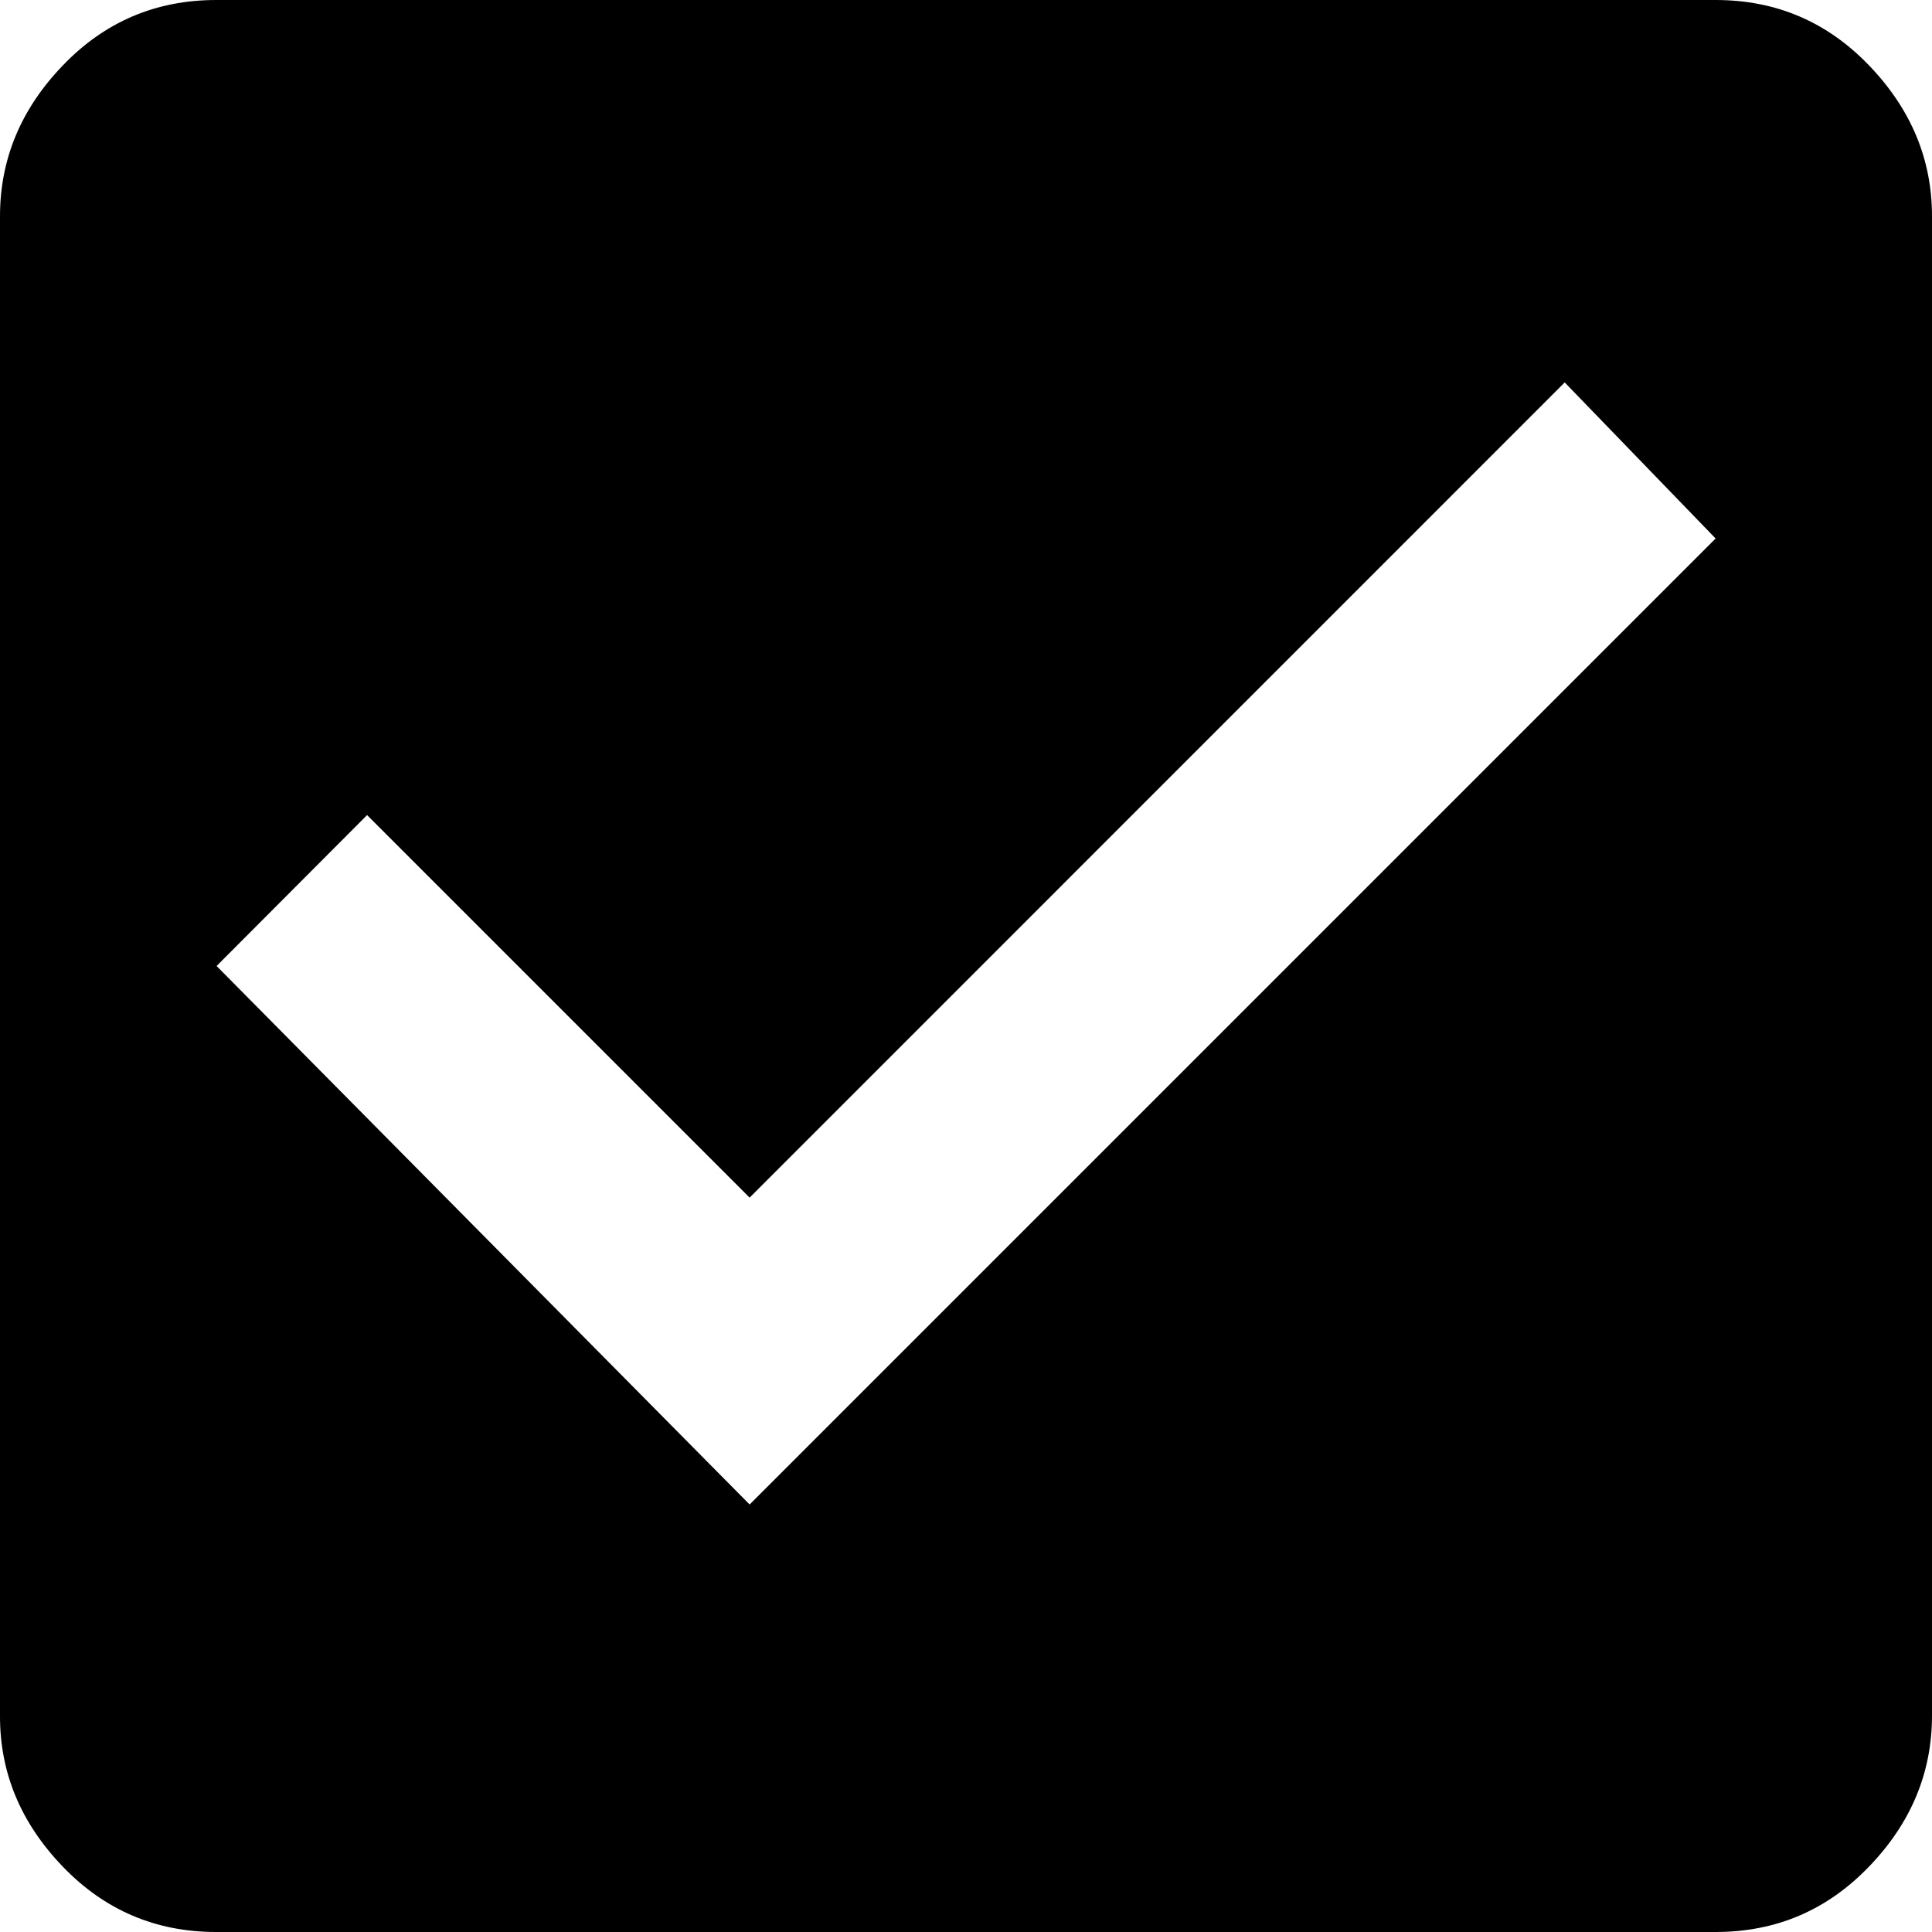
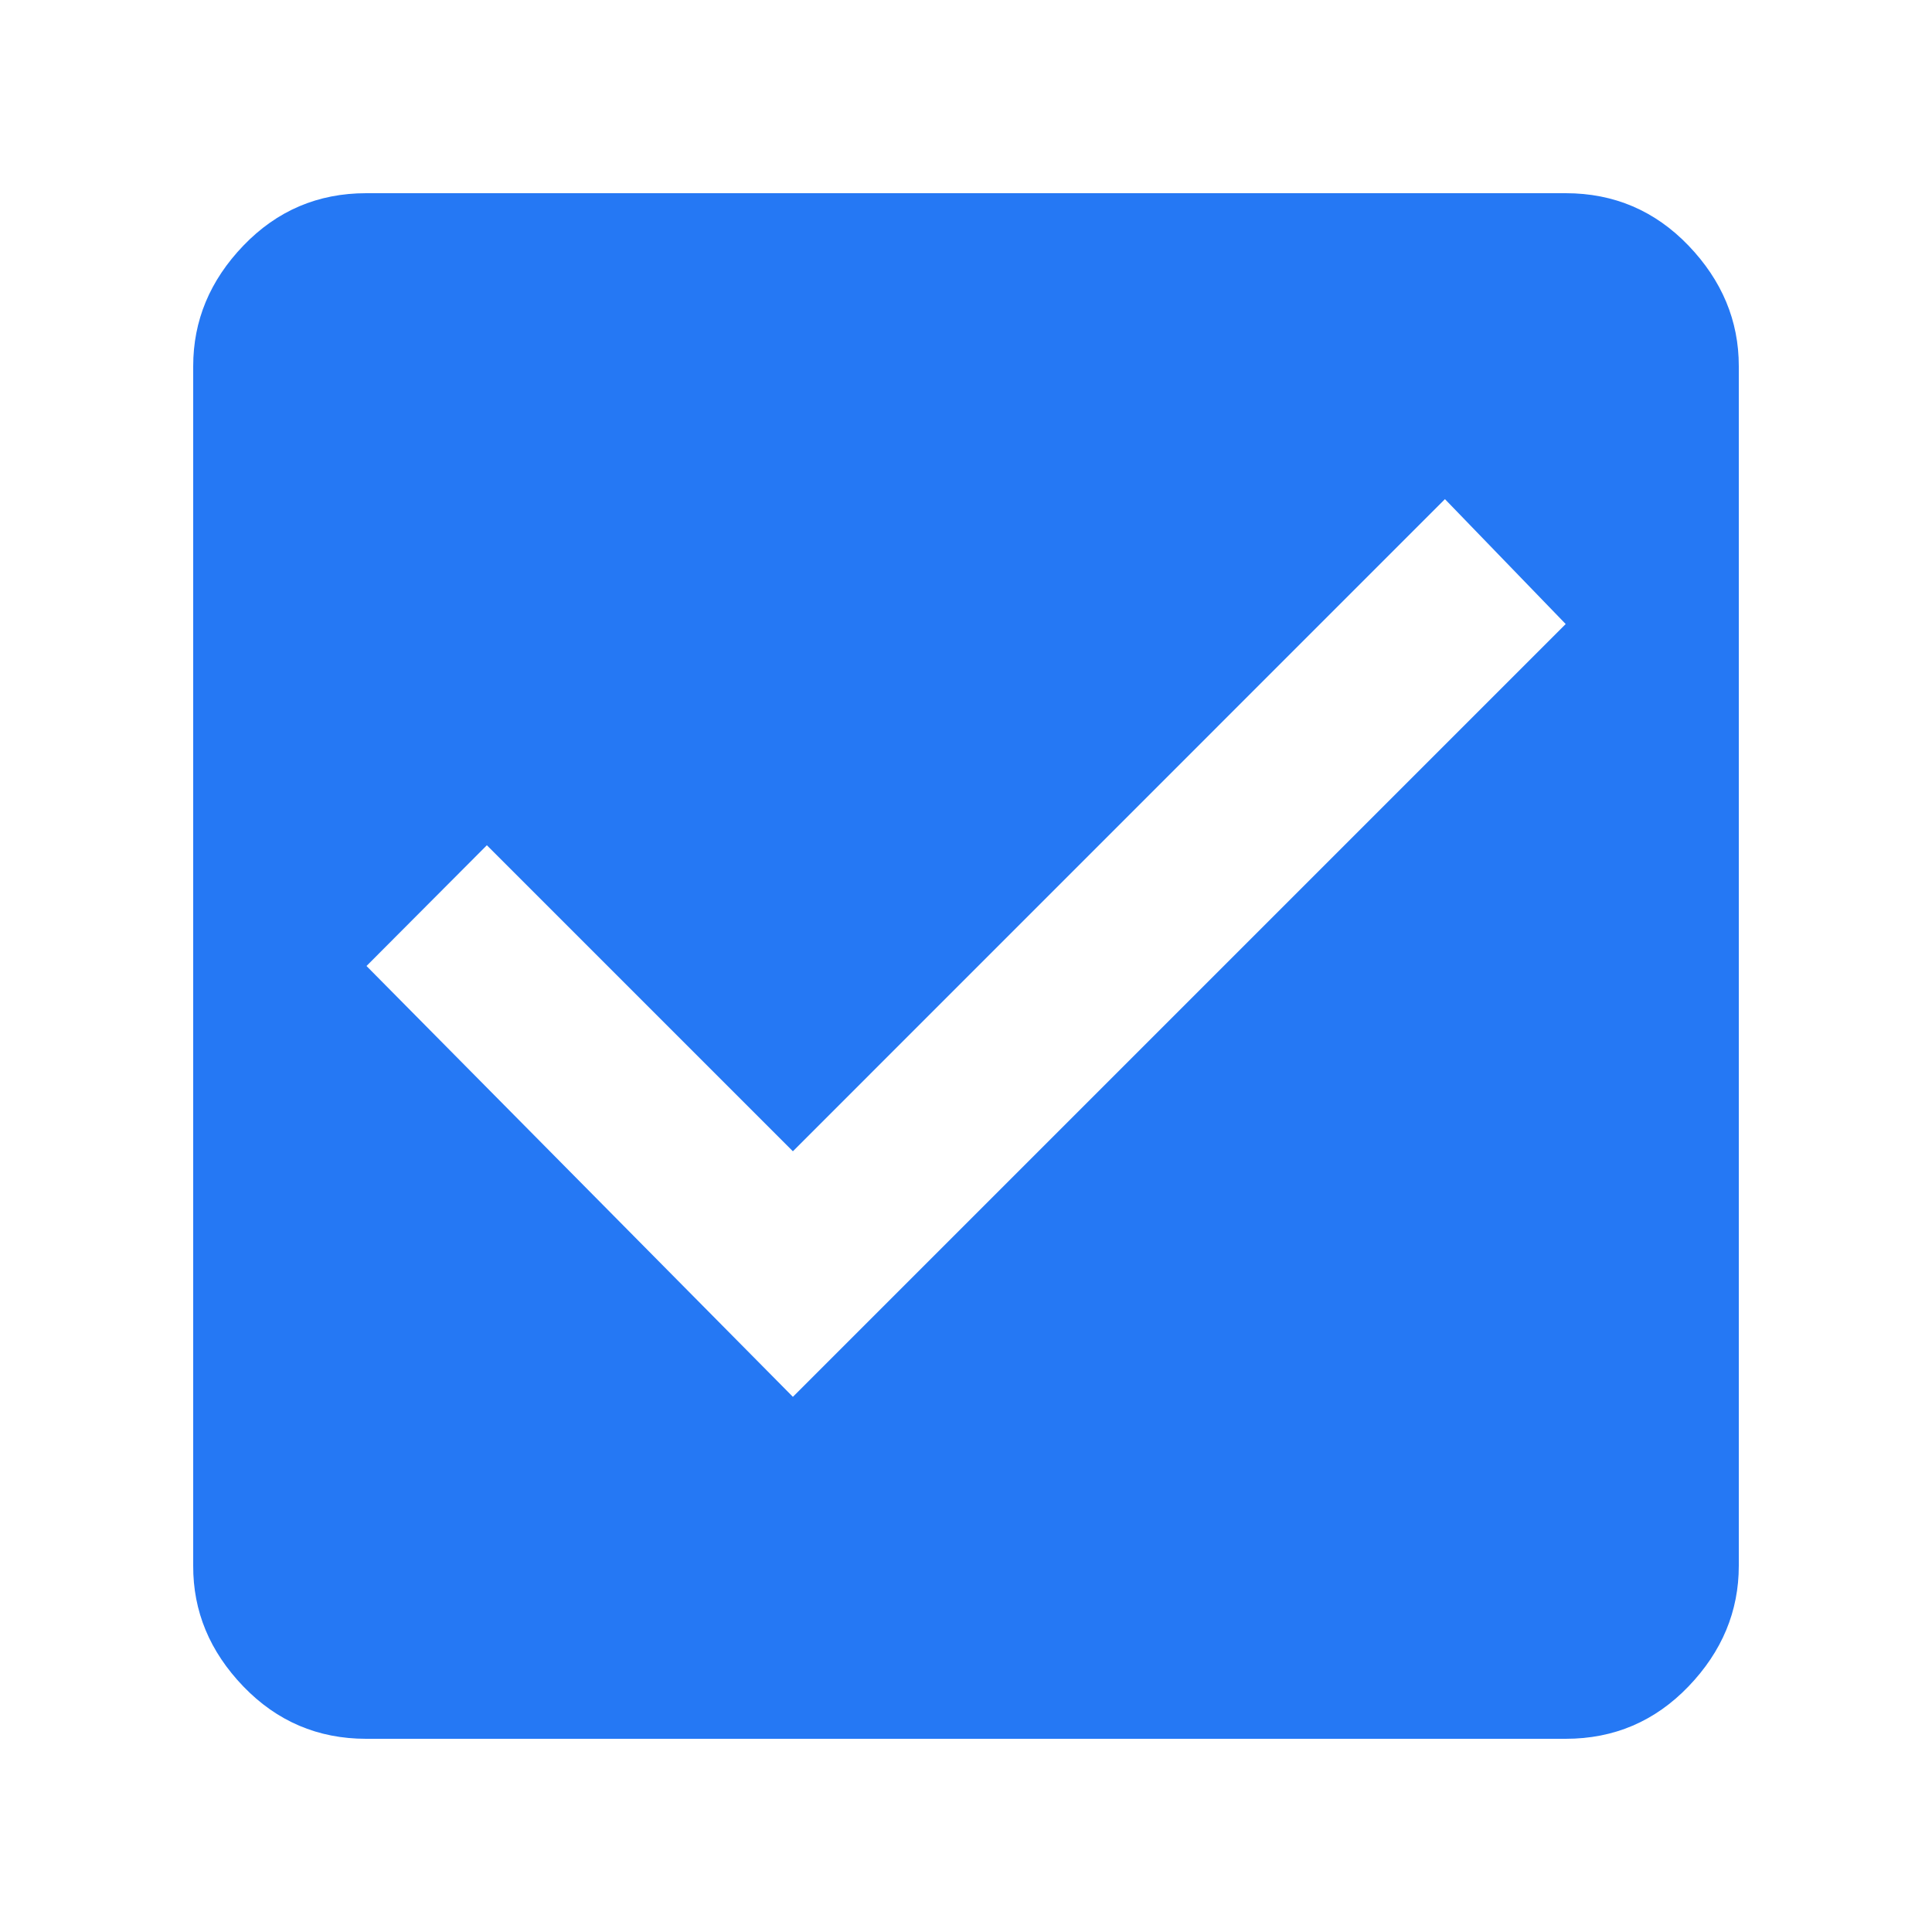
- <svg xmlns="http://www.w3.org/2000/svg" data-token-name="checkbox--checked" width="18" height="18" viewBox="0 0 18 18">
-   <path d="M6.984 14.017L15.984 5.017L14.578 3.563L6.984 11.158L3.42 7.594L2.018 9L6.984 14.017ZM15.984 0C16.547 0 17.023 0.203 17.414 0.61C17.805 1.017 18 1.485 18 2.014V15.984C18 16.515 17.805 16.984 17.414 17.39C17.023 17.797 16.547 18 15.984 18H2.014C1.452 18 0.975 17.797 0.584 17.39C0.193 16.983 -0.002 16.515 1.52542e-05 15.984V2.014C1.52542e-05 1.483 0.195 1.015 0.585 0.61C0.975 0.203 1.452 0 2.015 0H15.985H15.984Z" />
+ <svg xmlns="http://www.w3.org/2000/svg" data-token-name="checkbox--checked" width="20" height="20" viewBox="0 0 20 20" fill="none">
+   <path d="M8.208 14.46L16.208 6.46L14.958 5.167L8.208 11.918L5.04 8.75L3.794 10L8.208 14.46ZM16.208 2C16.708 2 17.132 2.181 17.479 2.542C17.826 2.904 18 3.32 18 3.79V16.208C18 16.68 17.826 17.097 17.479 17.458C17.132 17.819 16.708 18 16.208 18H3.79C3.291 18 2.867 17.819 2.519 17.458C2.171 17.096 1.998 16.68 2 16.208V3.79C2 3.319 2.173 2.903 2.52 2.542C2.867 2.181 3.29 2 3.791 2H16.209H16.208Z" fill="#2578F4" />
</svg>
